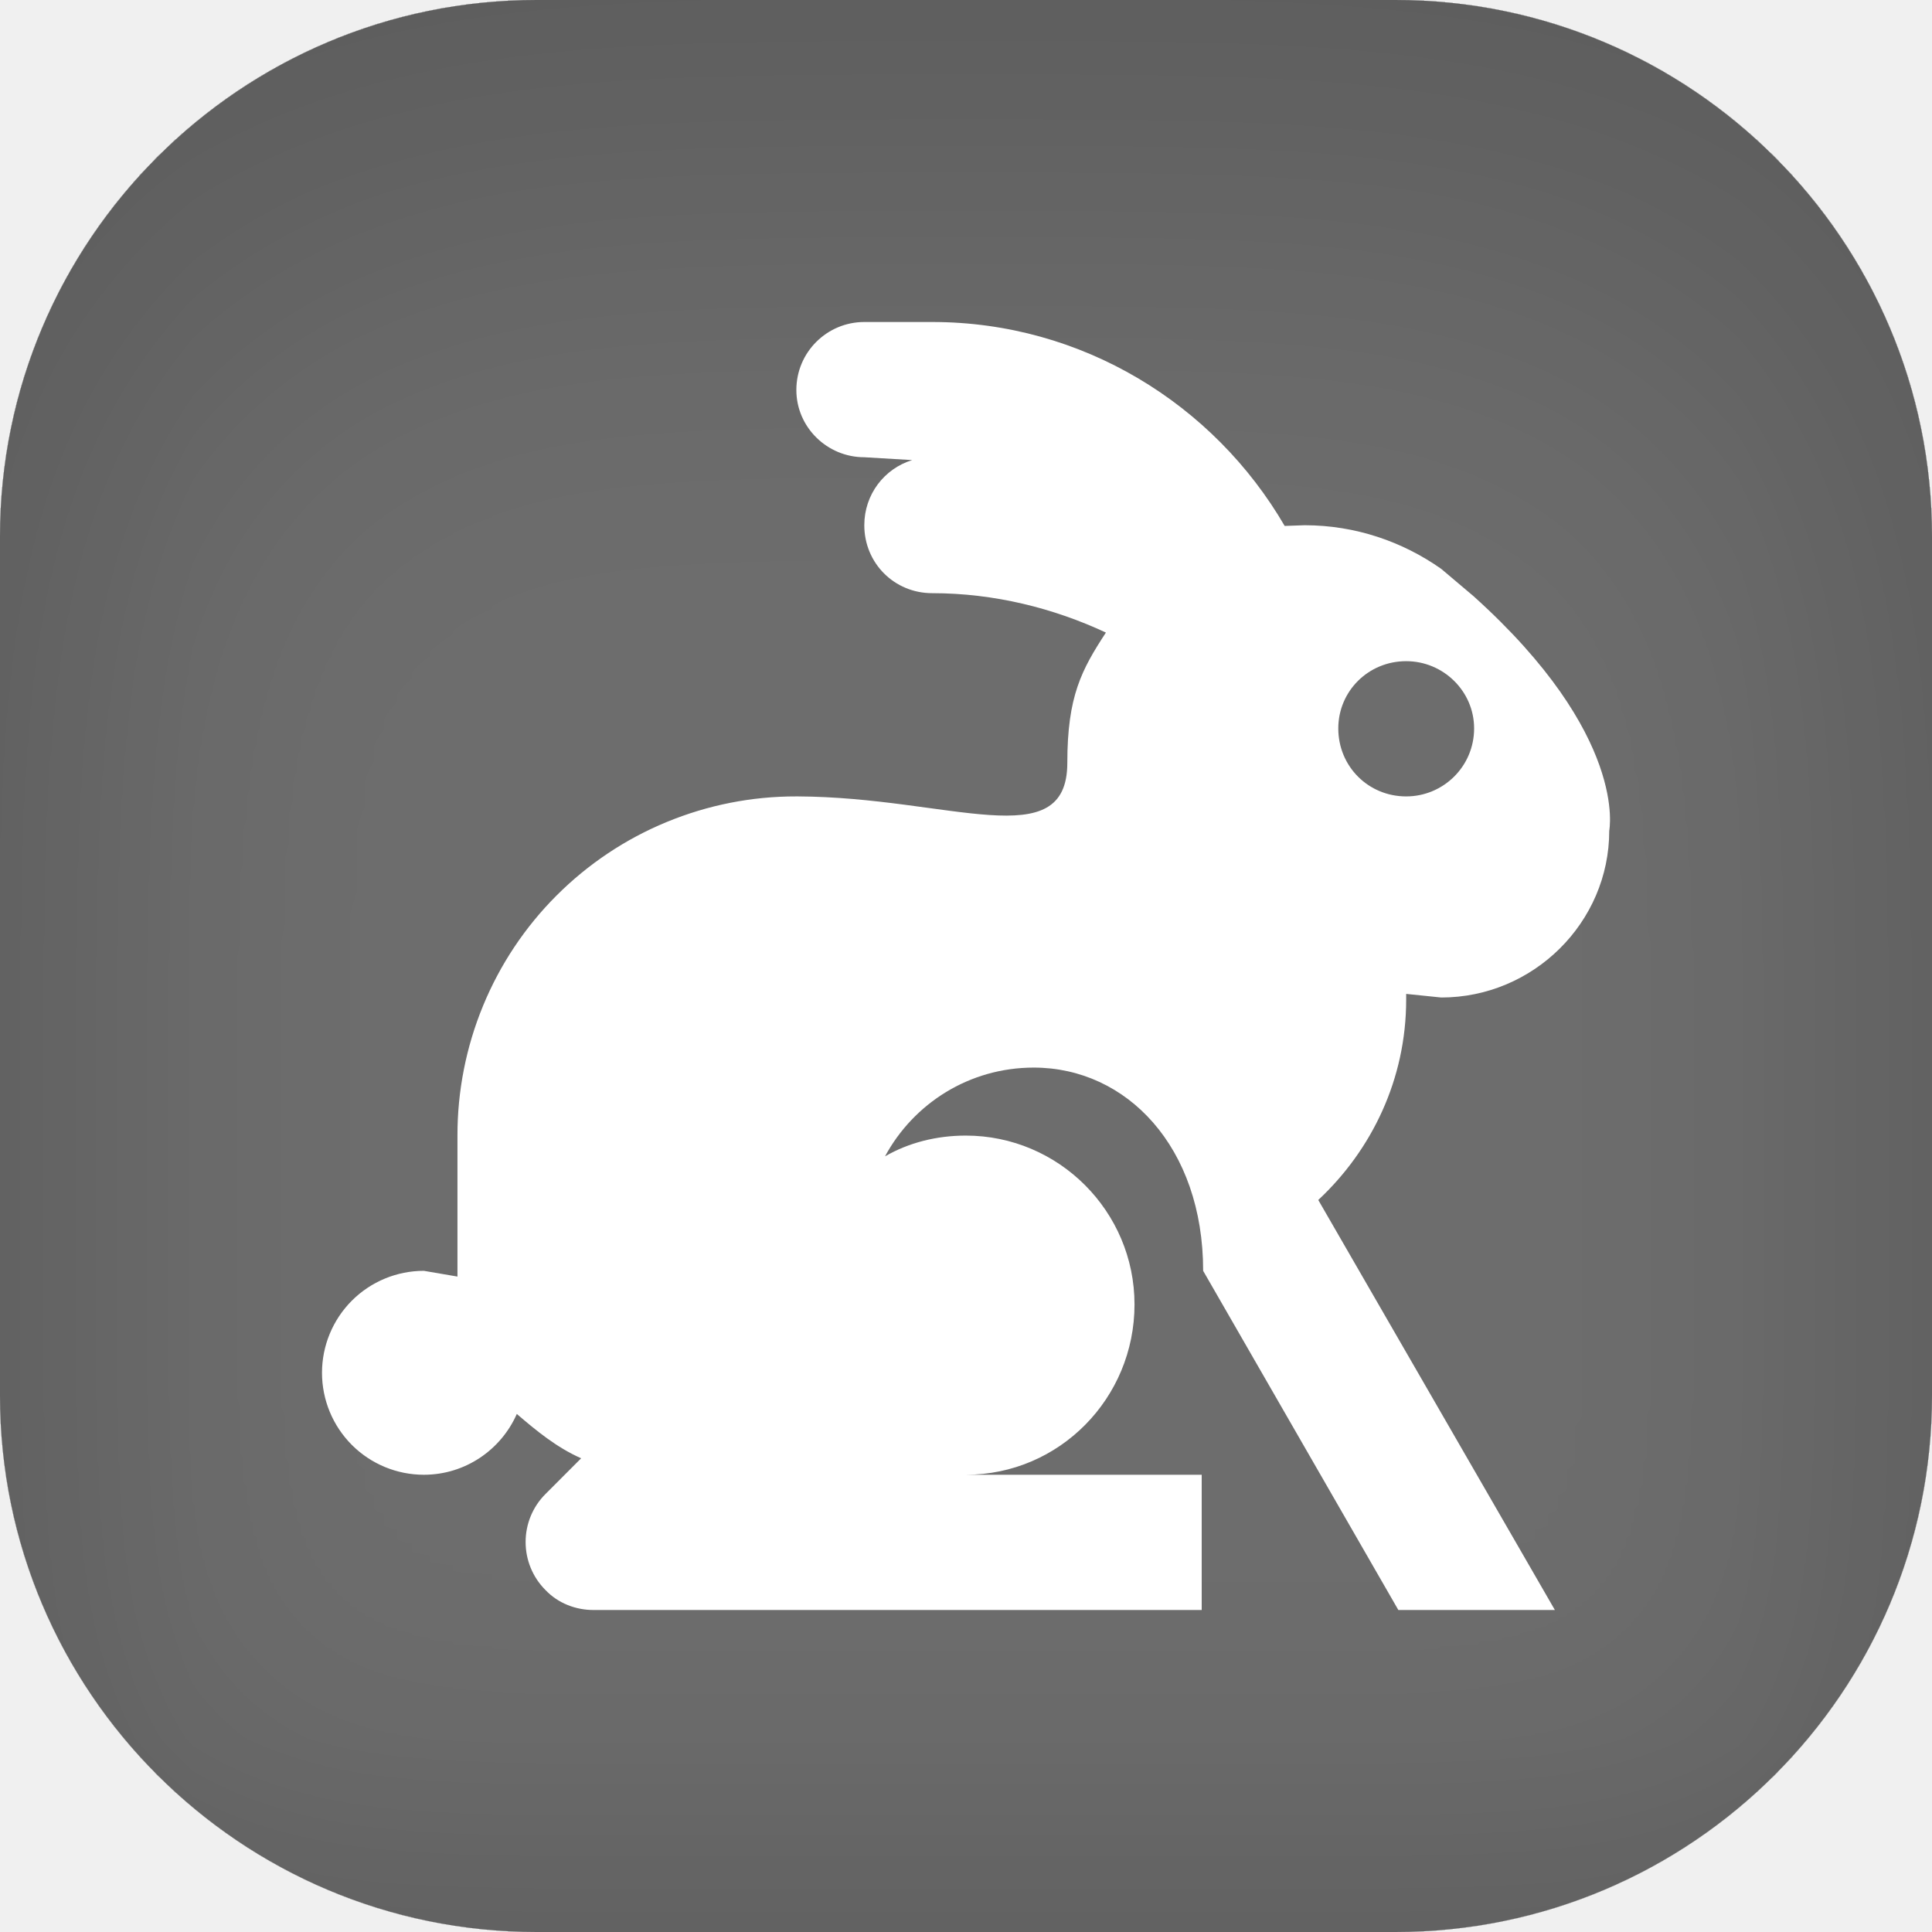
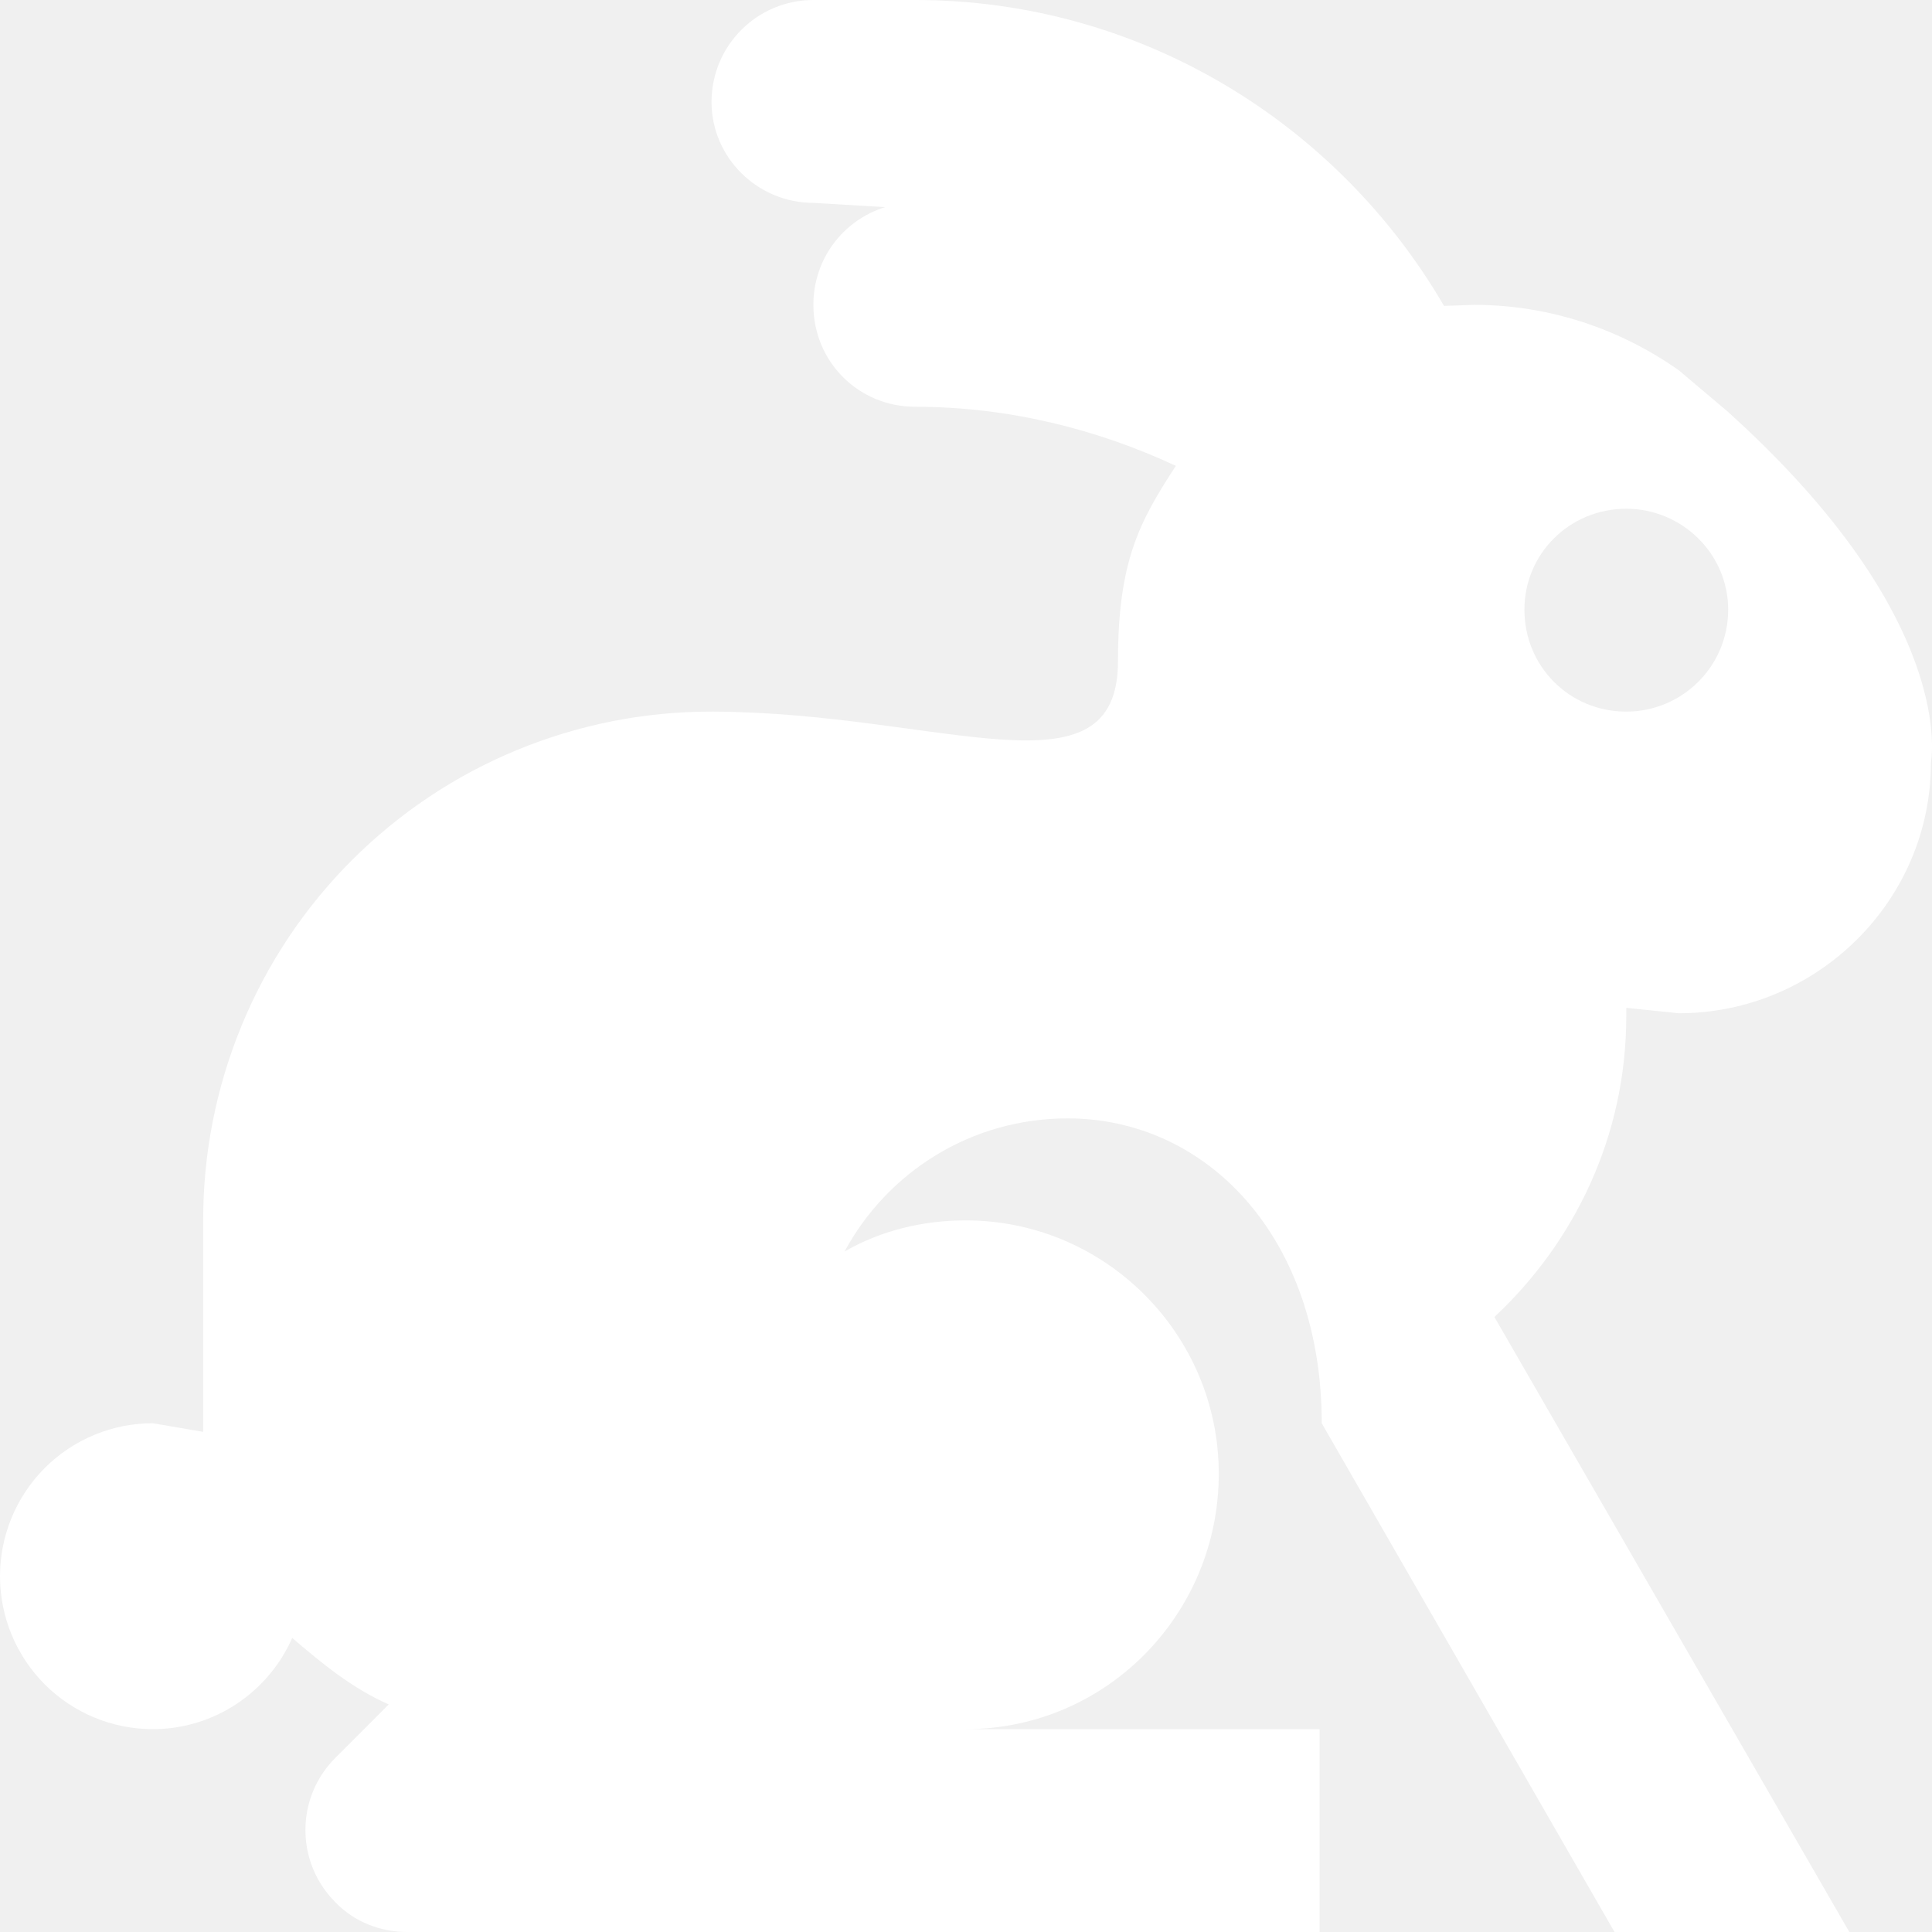
- <svg xmlns="http://www.w3.org/2000/svg" width="36" height="36" viewBox="0 0 36 36" fill="none">
-   <g filter="url(#filter0_i_252_668)">
-     <rect width="36" height="36" rx="10" fill="#6D6D6D" />
-   </g>
-   <path d="M26.056 30L22.419 23.68C22.419 21.373 20.994 19.893 19.262 19.893C18.063 19.893 17.024 20.56 16.491 21.547C16.93 21.293 17.45 21.16 17.996 21.16C19.728 21.16 21.14 22.573 21.14 24.307C21.14 26.053 19.741 27.48 17.996 27.48H22.392V30H11.056C10.736 30 10.403 29.88 10.163 29.627C9.926 29.39 9.794 29.068 9.794 28.733C9.794 28.398 9.926 28.077 10.163 27.84L10.829 27.173C10.376 26.973 10.003 26.667 9.63 26.347C9.337 27.013 8.671 27.48 7.898 27.48C7.395 27.48 6.912 27.28 6.556 26.924C6.2 26.567 6 26.084 6 25.58C6 25.076 6.2 24.593 6.556 24.236C6.912 23.88 7.395 23.68 7.898 23.68L8.524 23.787V21.16C8.523 20.33 8.685 19.507 9.002 18.739C9.318 17.972 9.783 17.274 10.37 16.687C10.957 16.1 11.653 15.634 12.42 15.318C13.187 15.001 14.009 14.838 14.839 14.84H14.866C17.69 14.853 19.888 15.96 19.888 14.213C19.888 12.973 20.154 12.48 20.607 11.787C19.635 11.333 18.529 11.053 17.37 11.053C16.664 11.053 16.105 10.493 16.105 9.787C16.105 9.213 16.477 8.733 16.997 8.573L16.105 8.52C15.412 8.52 14.839 7.96 14.839 7.267C14.839 6.56 15.412 6 16.105 6H17.37C20.168 6 22.619 7.533 23.938 9.8L24.311 9.787C25.256 9.787 26.136 10.093 26.855 10.6L27.455 11.107C30.345 13.707 29.986 15.467 29.986 15.48C29.986 17.187 28.574 18.587 26.855 18.587L26.202 18.52V18.627C26.202 20.107 25.563 21.427 24.564 22.36L28.973 30H26.056ZM26.202 12.32C25.496 12.32 24.937 12.88 24.937 13.573C24.937 14.28 25.496 14.84 26.202 14.84C26.895 14.84 27.468 14.28 27.468 13.573C27.468 12.88 26.895 12.32 26.202 12.32Z" fill="white" />
-   <defs>
-     <filter id="filter0_i_252_668" x="0" y="0" width="36" height="40" filterUnits="userSpaceOnUse" color-interpolation-filters="sRGB">
-       <feFlood flood-opacity="0" result="BackgroundImageFix" />
-       <feBlend mode="normal" in="SourceGraphic" in2="BackgroundImageFix" result="shape" />
-       <feColorMatrix in="SourceAlpha" type="matrix" values="0 0 0 0 0 0 0 0 0 0 0 0 0 0 0 0 0 0 127 0" result="hardAlpha" />
-       <feOffset dy="4" />
-       <feGaussianBlur stdDeviation="5" />
-       <feComposite in2="hardAlpha" operator="arithmetic" k2="-1" k3="1" />
-       <feColorMatrix type="matrix" values="0 0 0 0 0 0 0 0 0 0 0 0 0 0 0 0 0 0 0.15 0" />
-       <feBlend mode="normal" in2="shape" result="effect1_innerShadow_252_668" />
-     </filter>
-   </defs>
+ <svg xmlns="http://www.w3.org/2000/svg" width="24" height="24" viewBox="0 0 24 24" fill="none">
+   <path d="M20.056 24L16.419 17.68C16.419 15.373 14.994 13.893 13.262 13.893C12.063 13.893 11.024 14.56 10.491 15.547C10.931 15.293 11.45 15.16 11.996 15.16C13.728 15.16 15.14 16.573 15.14 18.307C15.14 20.053 13.741 21.48 11.996 21.48H16.392V24H5.056C4.736 24 4.403 23.88 4.163 23.627C3.926 23.39 3.794 23.068 3.794 22.733C3.794 22.398 3.926 22.077 4.163 21.84L4.829 21.173C4.376 20.973 4.003 20.667 3.63 20.347C3.337 21.013 2.671 21.48 1.898 21.48C1.395 21.48 0.912 21.28 0.556 20.924C0.2 20.567 0 20.084 0 19.58C0 19.076 0.2 18.593 0.556 18.236C0.912 17.88 1.395 17.68 1.898 17.68L2.524 17.787V15.16C2.523 14.33 2.685 13.507 3.002 12.739C3.318 11.972 3.783 11.274 4.37 10.687C4.957 10.1 5.654 9.634 6.42 9.318C7.187 9.001 8.009 8.838 8.839 8.84H8.866C11.69 8.853 13.888 9.96 13.888 8.213C13.888 6.973 14.154 6.48 14.607 5.787C13.635 5.333 12.529 5.053 11.37 5.053C10.664 5.053 10.104 4.493 10.104 3.787C10.104 3.213 10.477 2.733 10.997 2.573L10.104 2.52C9.412 2.52 8.839 1.96 8.839 1.267C8.839 0.56 9.412 0 10.104 0H11.37C14.168 0 16.619 1.533 17.938 3.8L18.311 3.787C19.256 3.787 20.136 4.093 20.855 4.6L21.455 5.107C24.345 7.707 23.986 9.467 23.986 9.48C23.986 11.187 22.574 12.587 20.855 12.587L20.202 12.52V12.627C20.202 14.107 19.563 15.427 18.564 16.36L22.973 24H20.056ZM20.202 6.32C19.496 6.32 18.937 6.88 18.937 7.573C18.937 8.28 19.496 8.84 20.202 8.84C20.895 8.84 21.468 8.28 21.468 7.573C21.468 6.88 20.895 6.32 20.202 6.32Z" fill="white" />
</svg>
